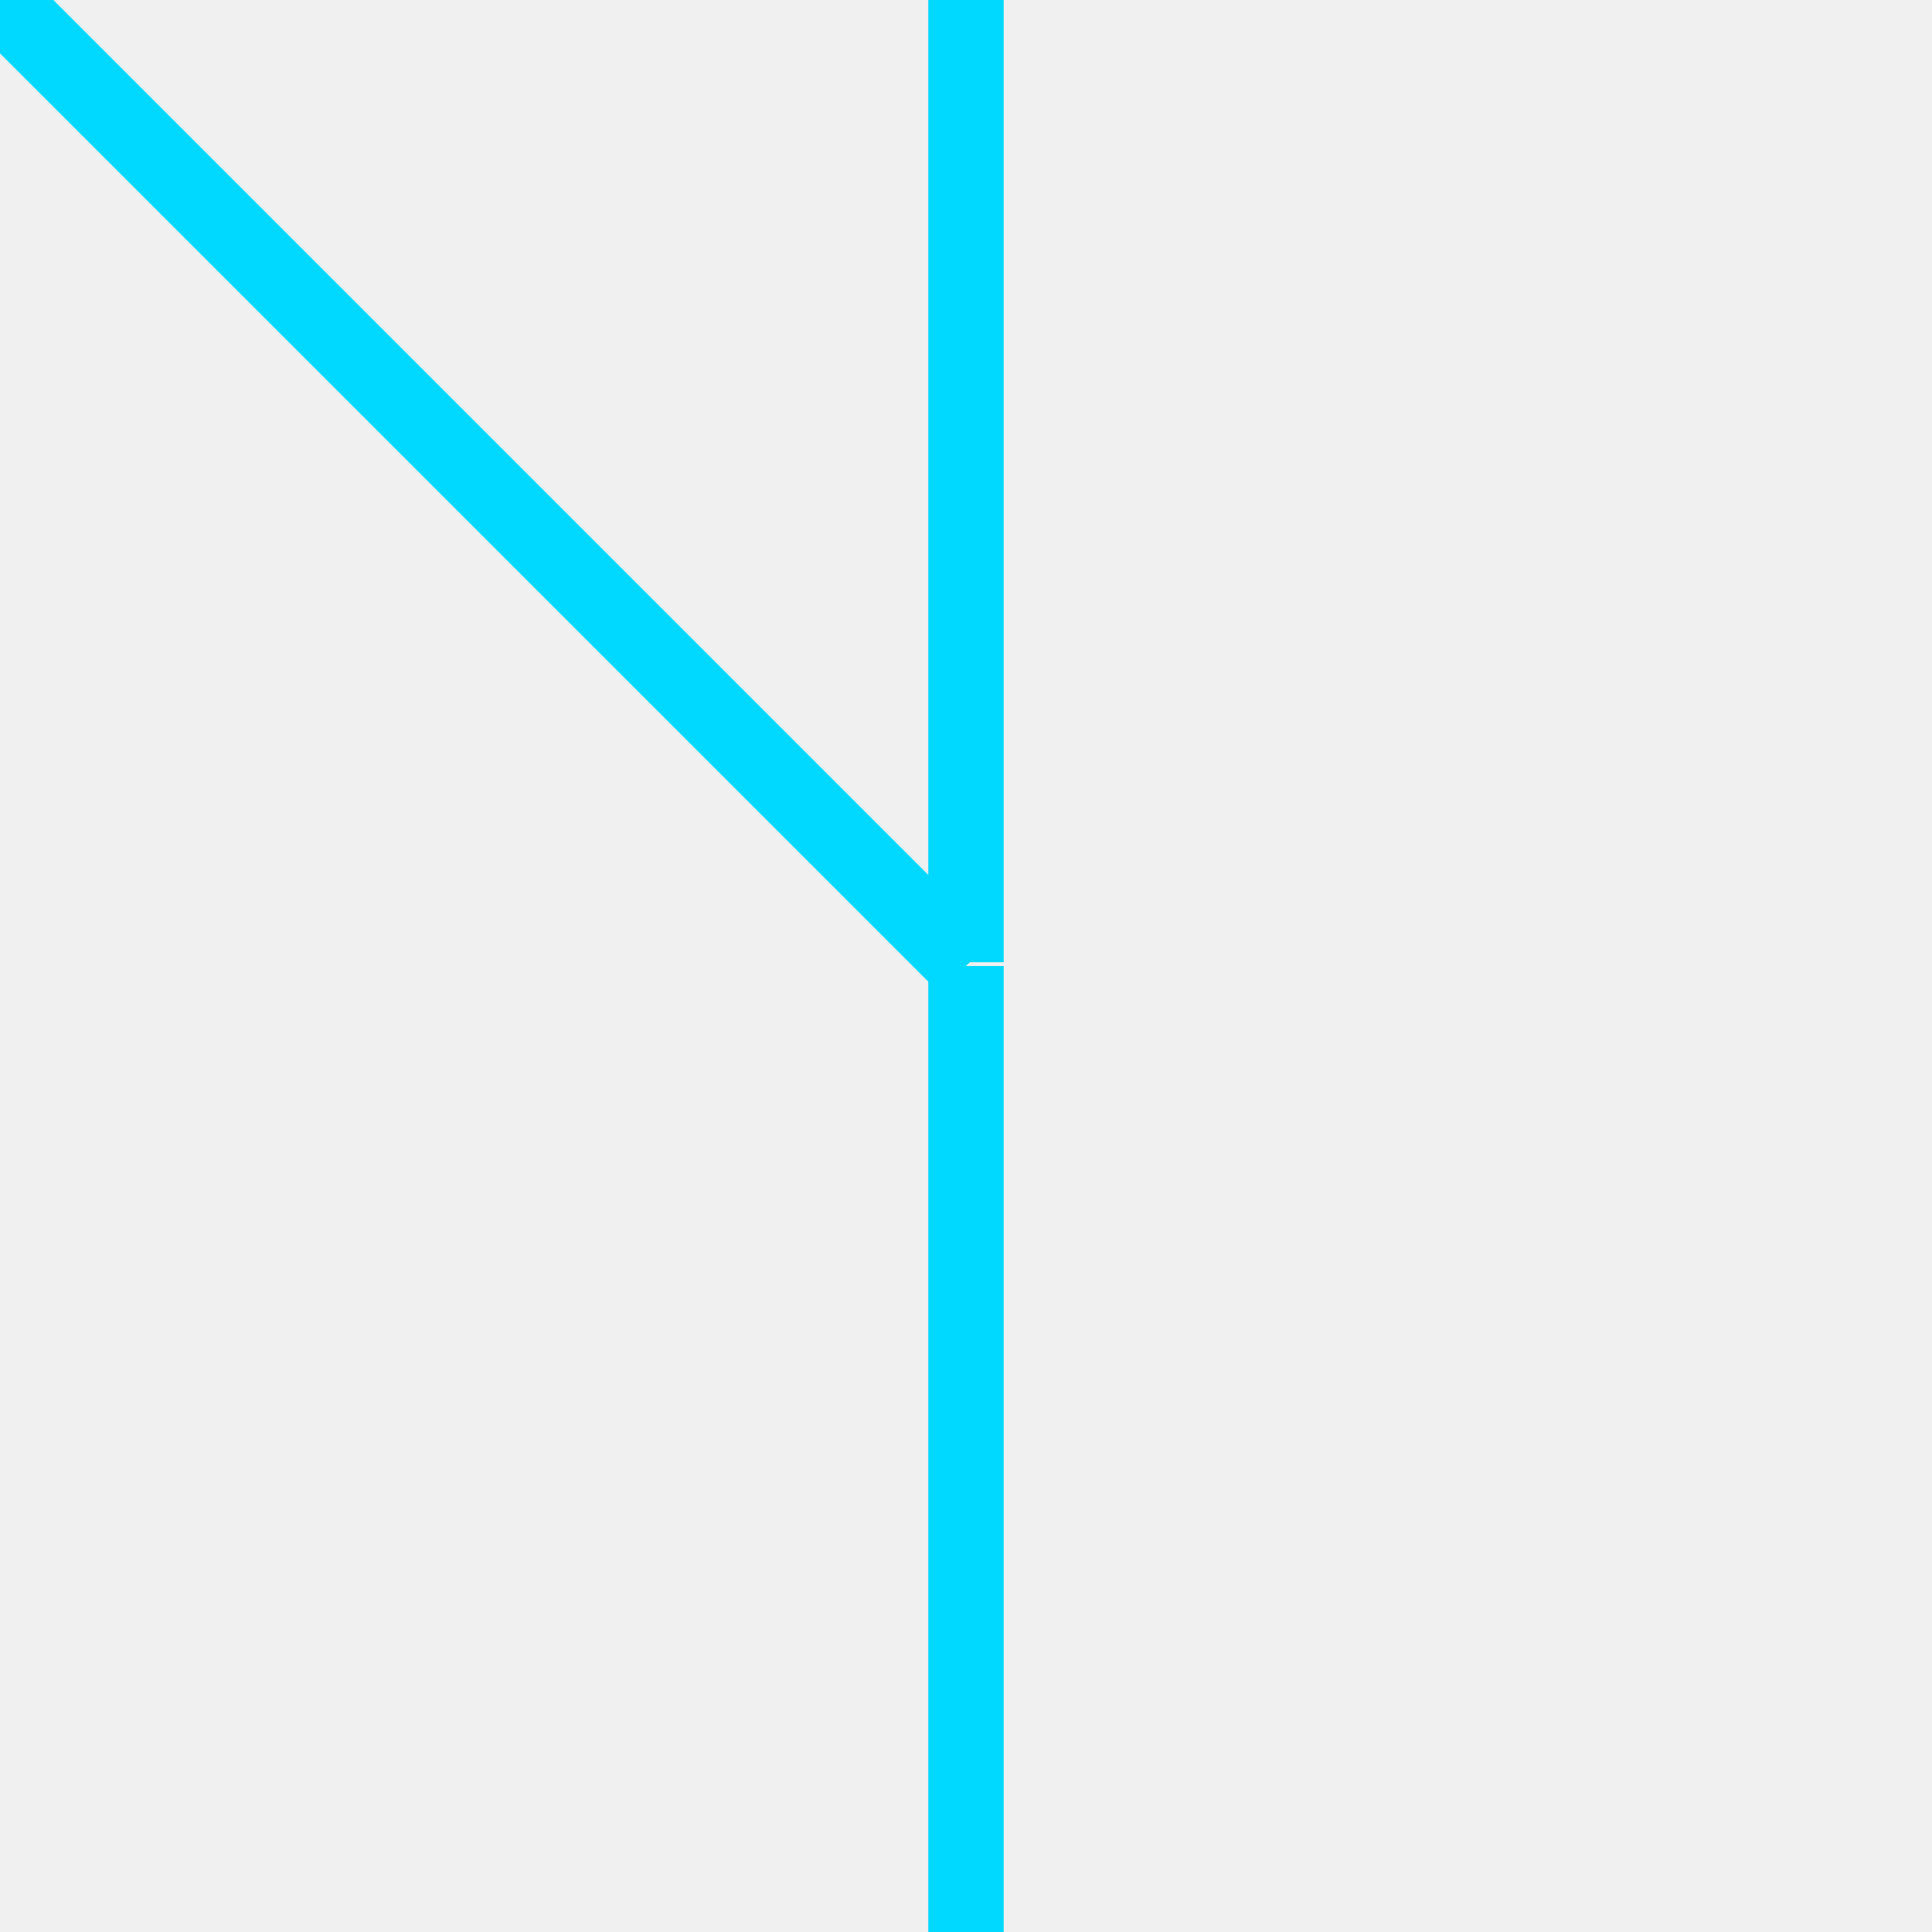
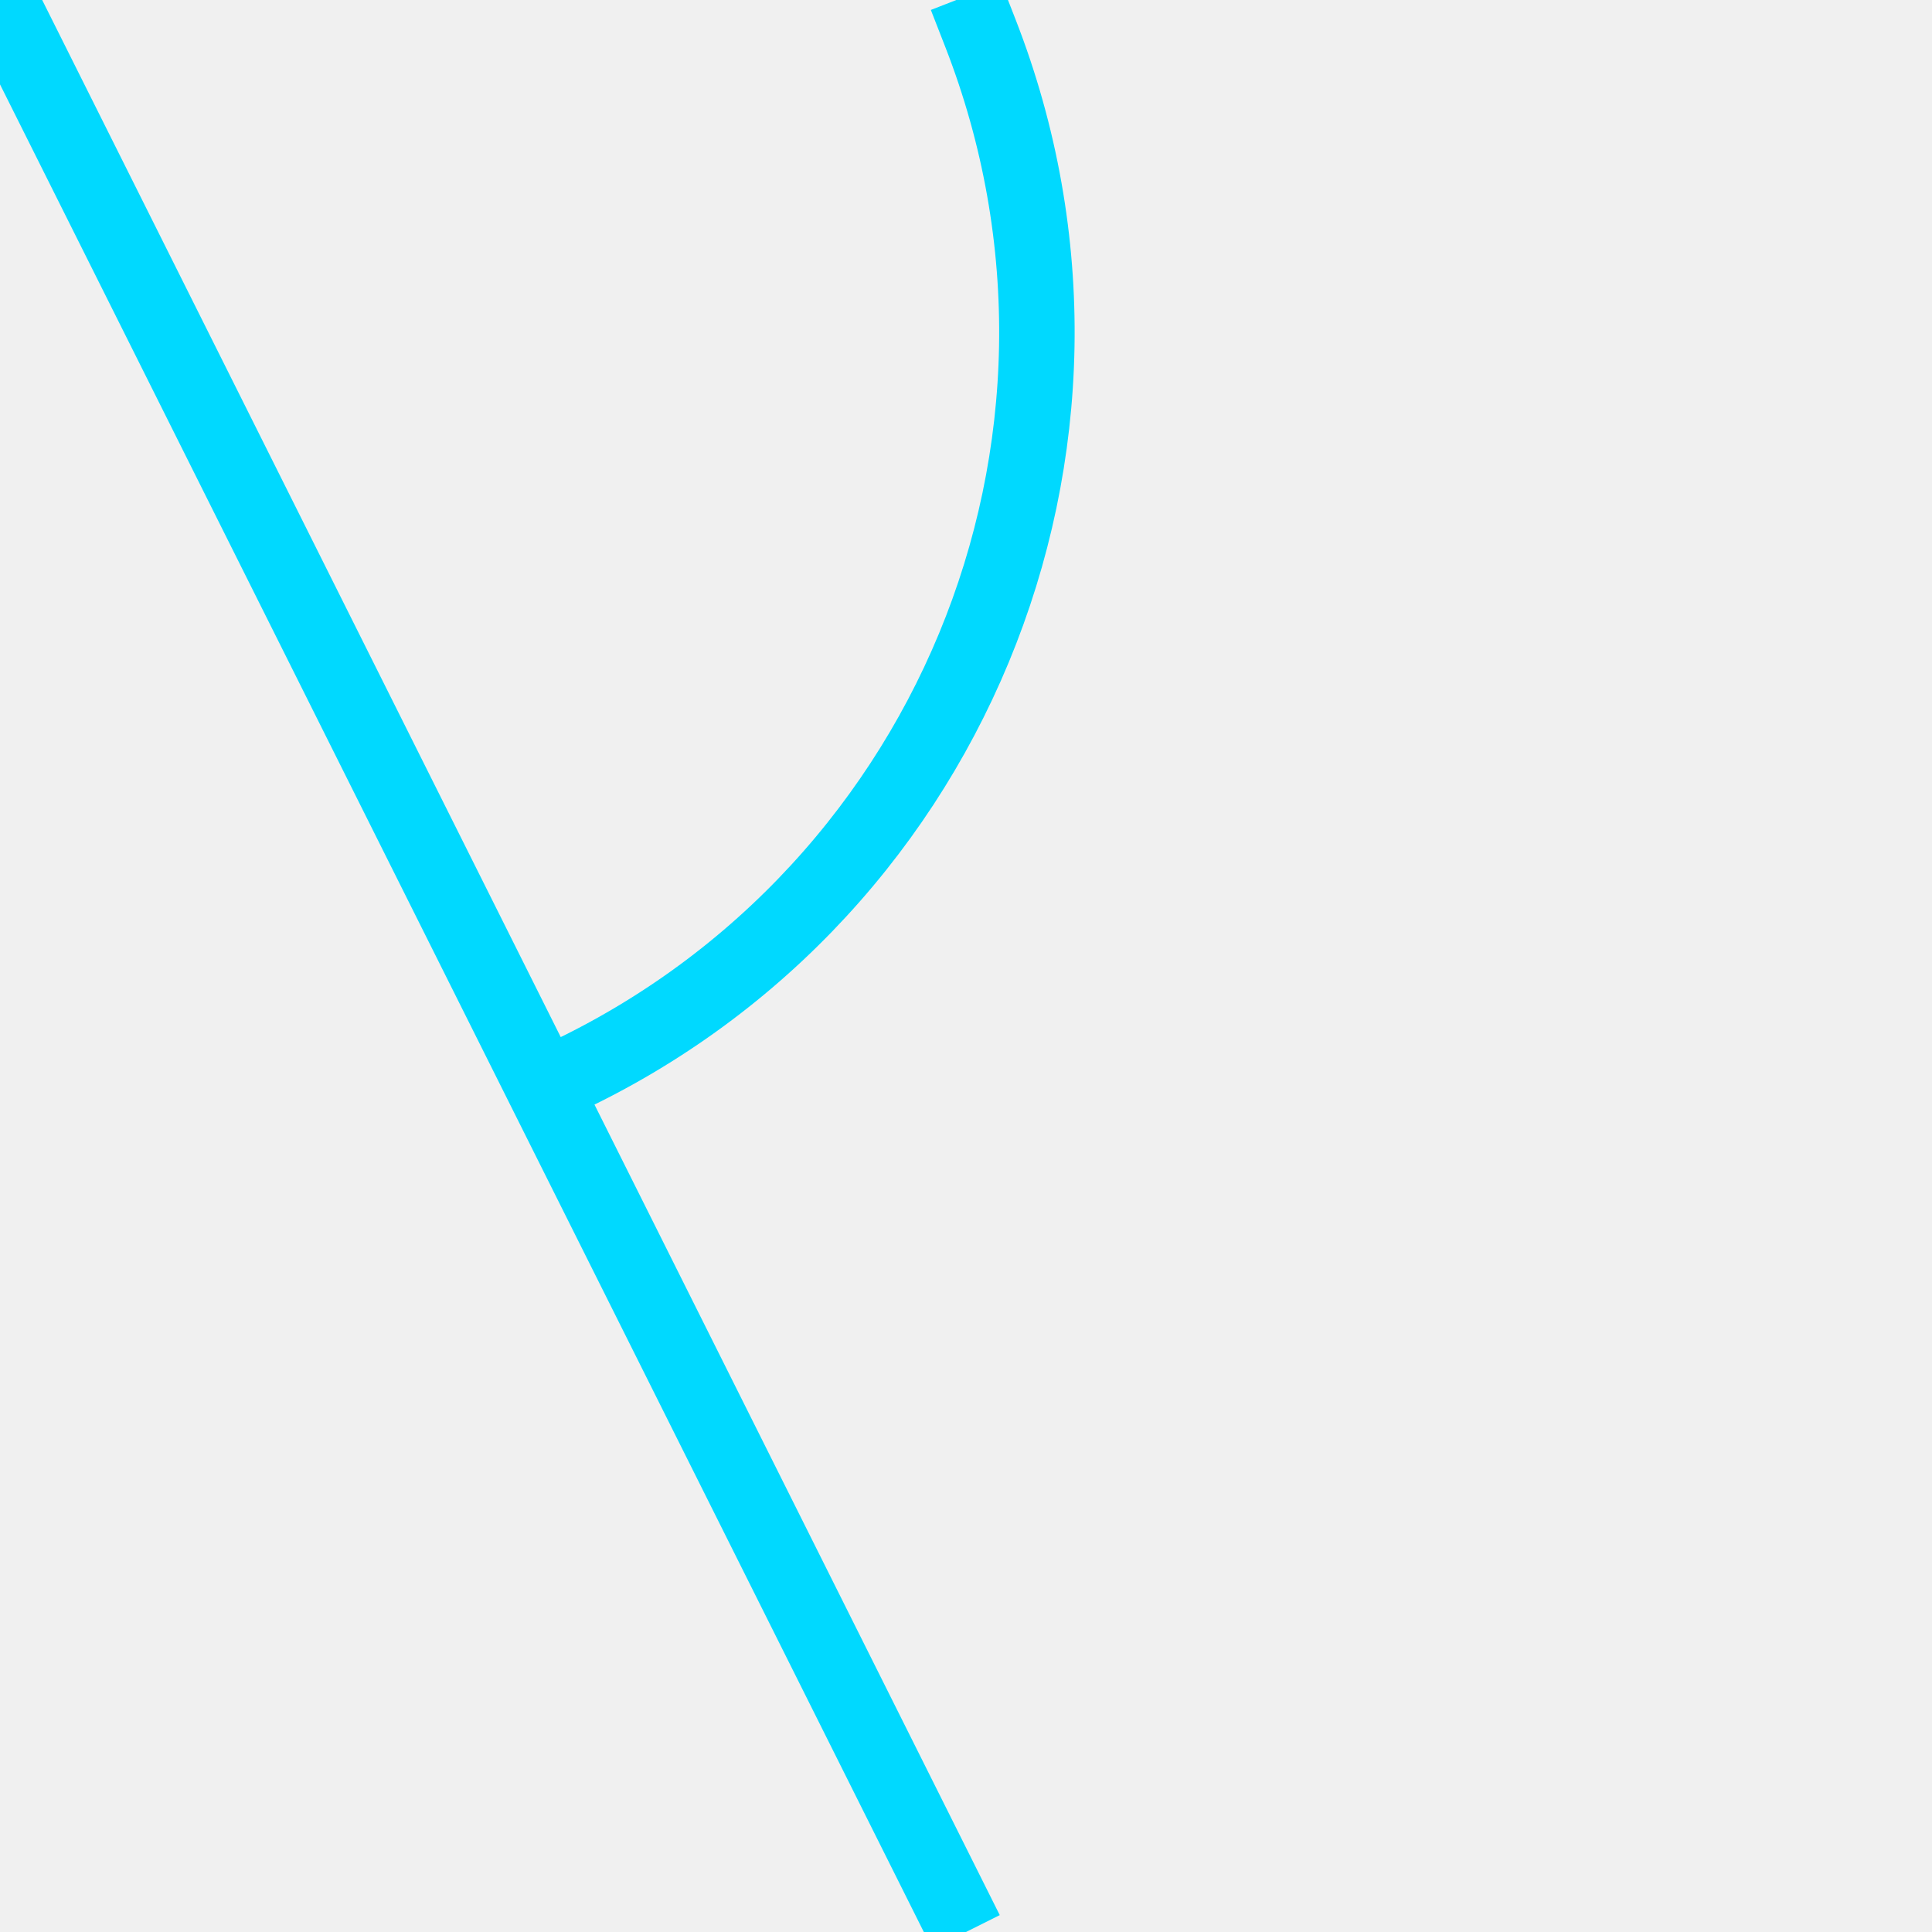
<svg xmlns="http://www.w3.org/2000/svg" width="256" height="256" viewBox="0 0 256 256" fill="none">
  <g clip-path="url(#clip0_0_24)">
-     <path d="M128 -0.5V127.5" stroke="#00D9FF" stroke-width="10" />
-     <path d="M128 128V256" stroke="#00D9FF" stroke-width="10" />
-     <path d="M128 128L4.38125e-06 4.38125e-06" stroke="#00D9FF" stroke-width="10" />
+     <path d="M72 144L1.38919e-05 1.00414e-05M72 144L128 256M72 144C125.634 120.535 151.189 58.921 129.906 4.384L128 -0.5" stroke="#00D9FF" stroke-width="10" />
  </g>
  <defs>
    <clipPath id="clip0_0_24">
      <rect width="256" height="256" fill="white" />
    </clipPath>
  </defs>
</svg>
